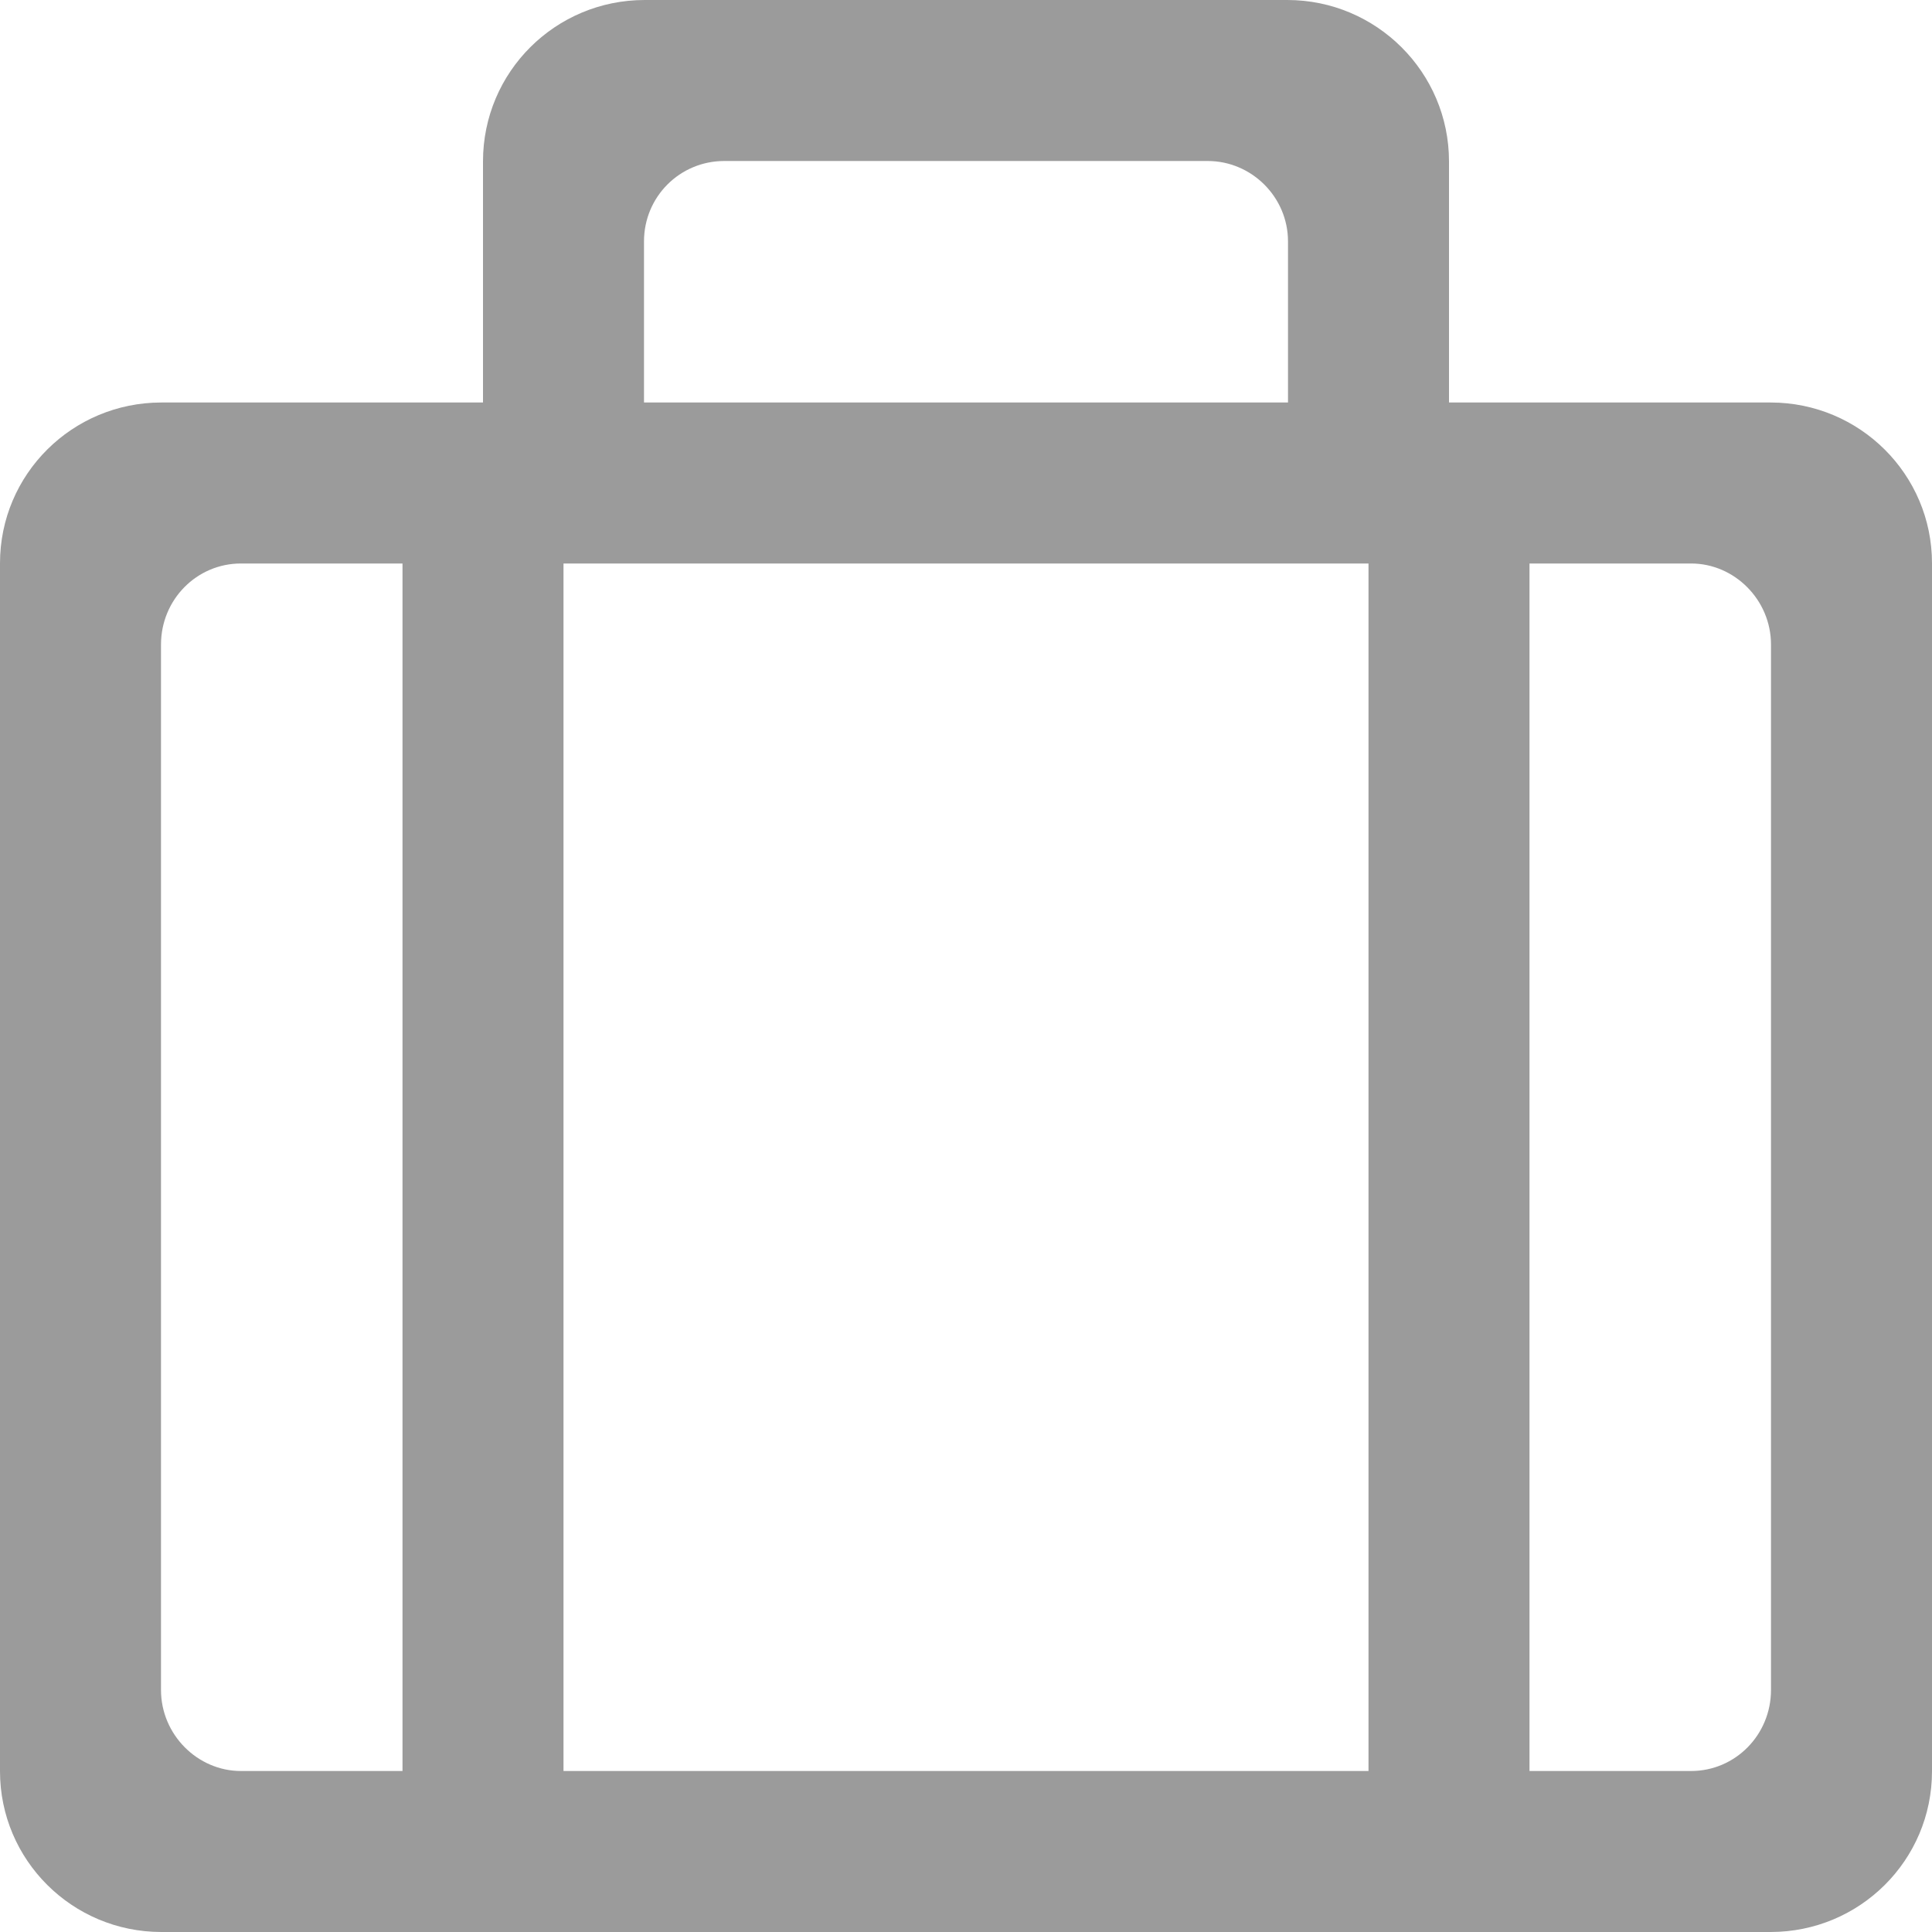
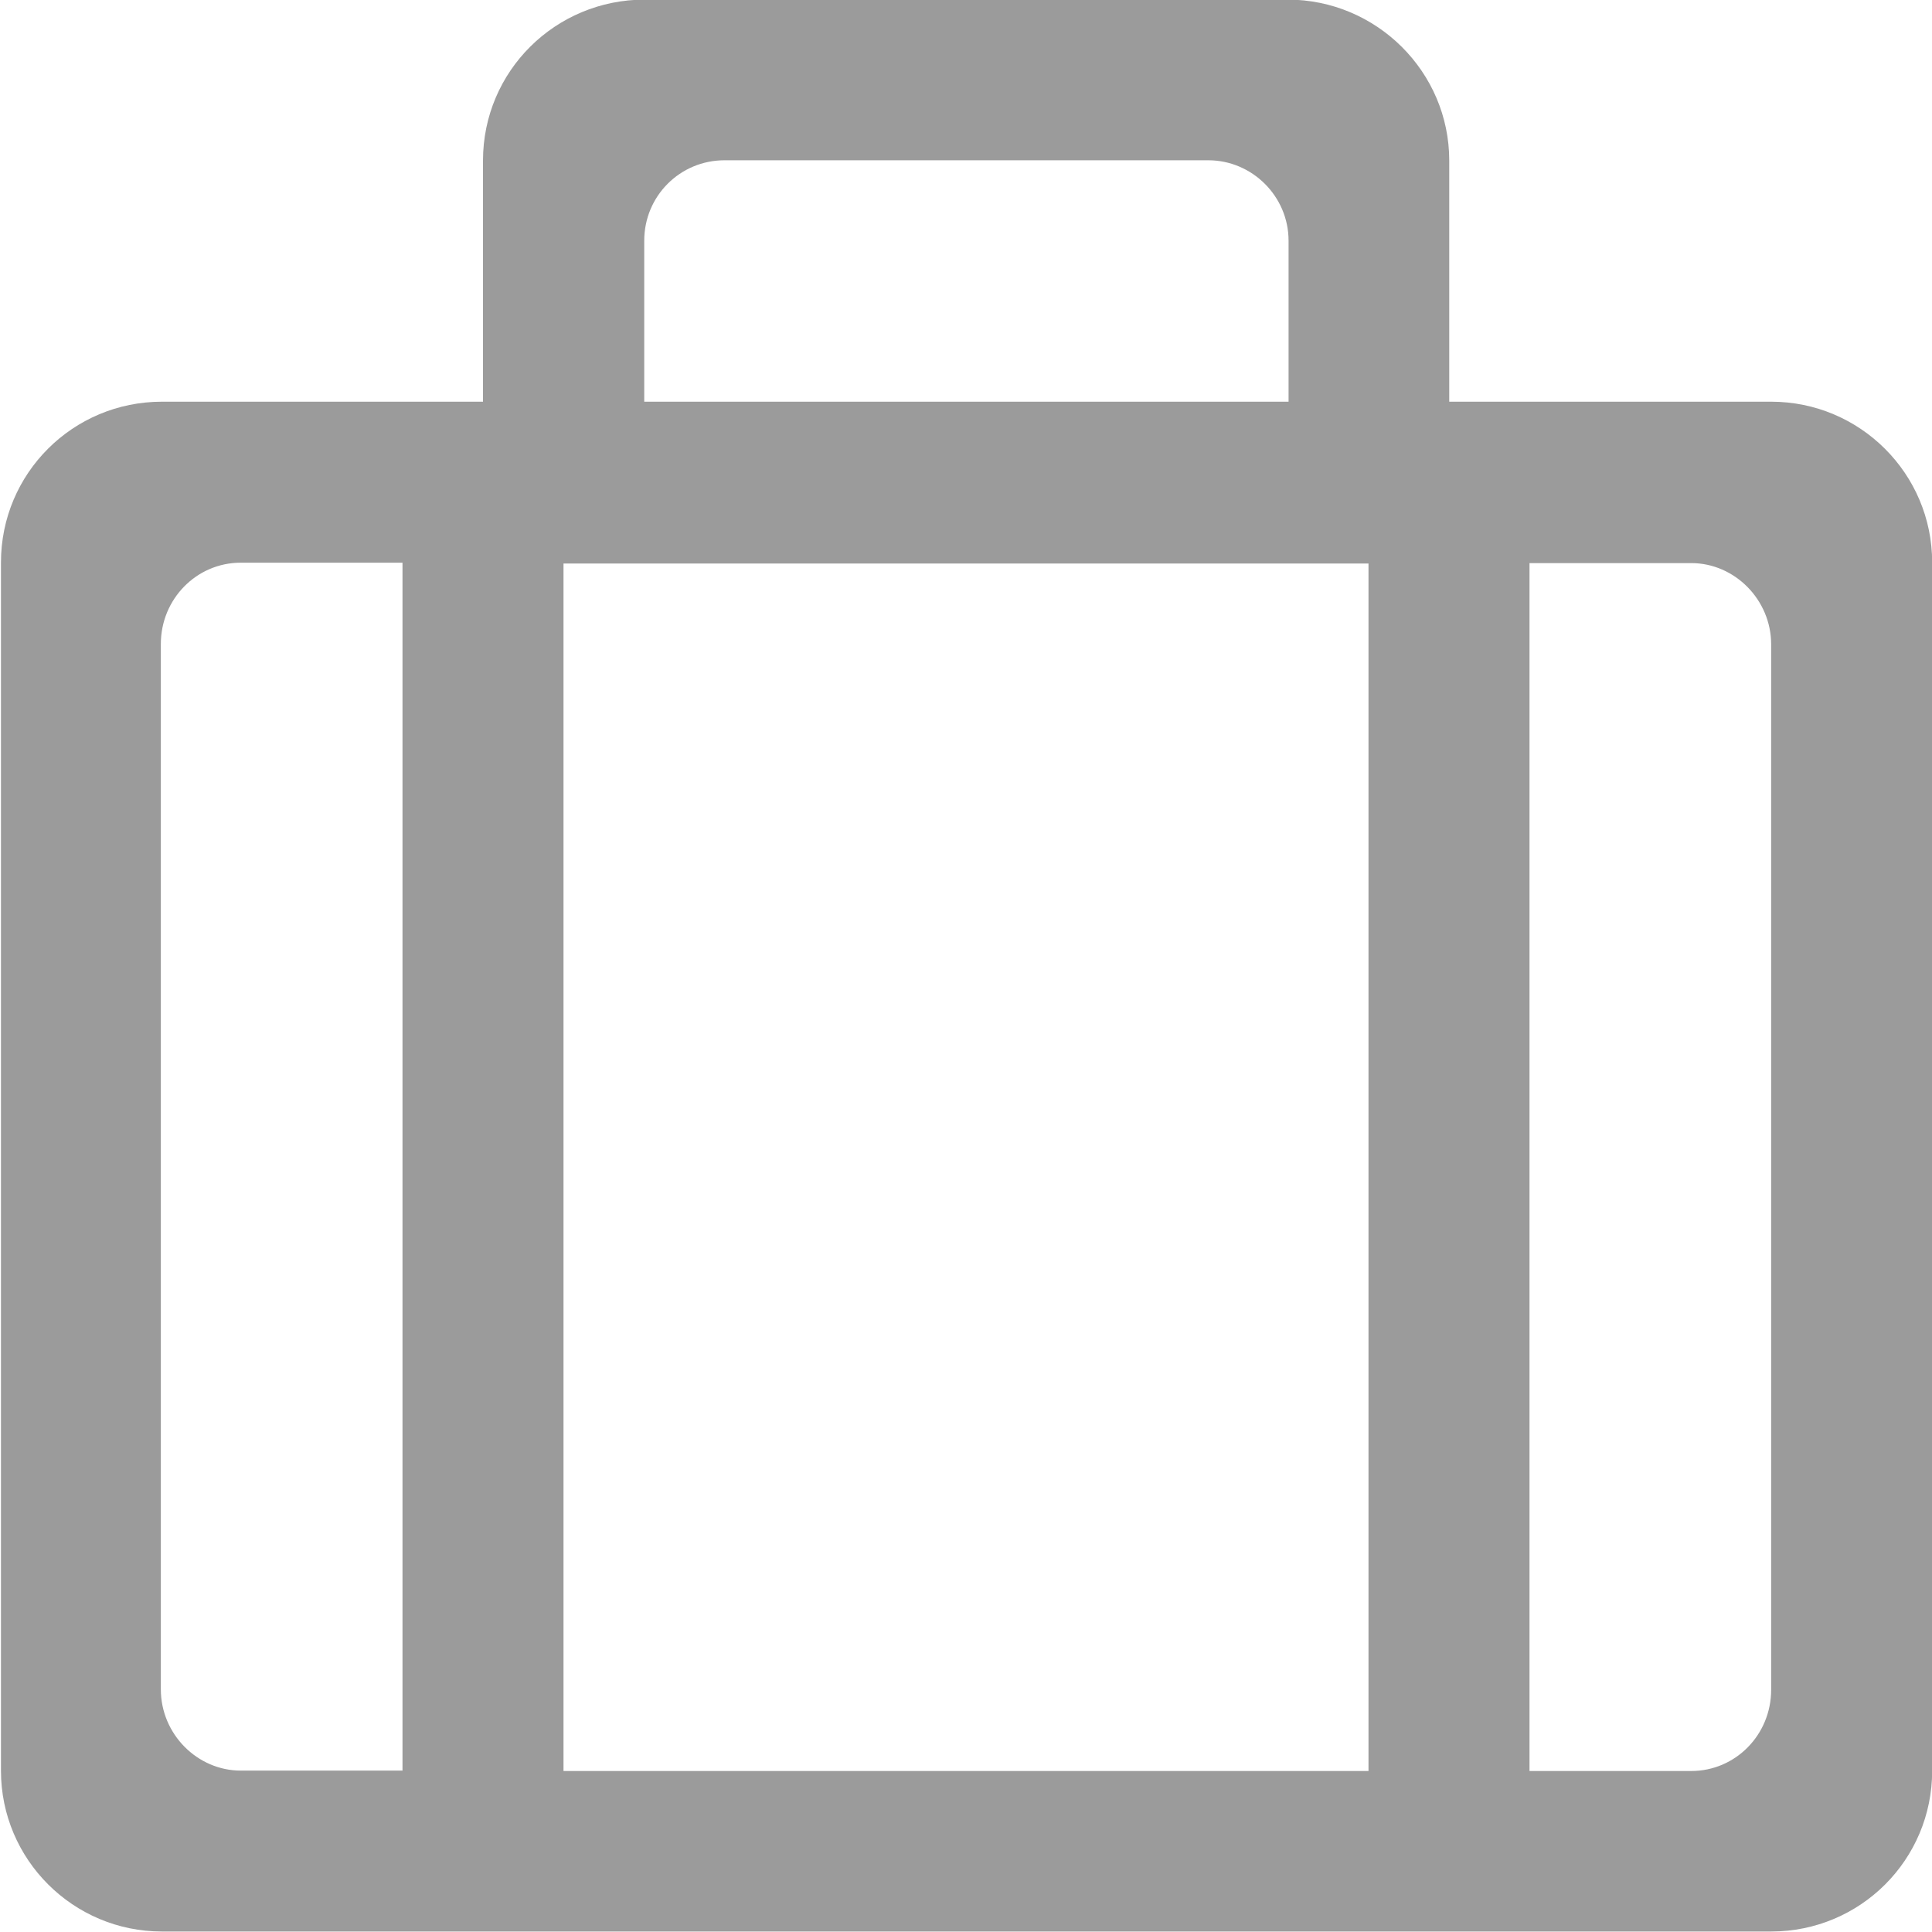
- <svg xmlns="http://www.w3.org/2000/svg" width="24px" height="24px" viewBox="0 0 24 24" version="1.1">
-   <defs />
-   <g id="Page-1" stroke="none" stroke-width="1" fill="none" fill-rule="evenodd">
-     <g id="workplace" fill="#9B9B9B">
-       <path d="M17,22 L7,22 L7,7 L17,7 L17,22 Z M19,22 L21.008,22 C21.556,22 22,21.551 22,20.993 L22,8.007 C22,7.451 21.545,7 21.008,7 L19,7 L19,22 Z M5,22 L2.992,22 C2.455,22 2,21.549 2,20.993 L2,8.007 C2,7.449 2.444,7 2.992,7 L5,7 L5,22 L5,22 Z M8,5 L6,5 C6,5 6,2.005 6,2.005 C6,0.894 6.899,0 8.009,0 L15.991,0 C17.098,0 18,0.898 18,2.005 C18,2.005 18,5 18,5 L8,5 C8,5 8,2.999 8,2.999 C8,2.443 8.446,2 8.997,2 L15.003,2 C15.547,2 16,2.447 16,2.999 L16,5 C16,5 8,5 8,5 L8,5 Z M2.005,5 C0.898,5 8.8817842e-16,5.891 8.8817842e-16,6.997 L8.8817842e-16,22.003 C8.8817842e-16,23.106 0.897,24 2.005,24 L21.995,24 C23.102,24 24,23.109 24,22.003 L24,6.997 C24,5.894 23.103,5 21.995,5 L2.005,5 Z" id="Rectangle-7" />
-     </g>
+ <svg xmlns="http://www.w3.org/2000/svg" viewBox="0 0 24 24">
+   <g fill="none" fill-rule="evenodd">
+     <path d="m17 22h-10v-15h10v15m2 0h2.01c.548 0 .992-.449.992-1.01v-12.985c0-.556-.455-1.01-.992-1.01h-2.01v15m-14 0h-2.01c-.536 0-.992-.451-.992-1.01v-12.985c0-.559.444-1.01.992-1.01h2.01v15m3-17h-2c0 0 0-2.995 0-2.995 0-1.111.899-2 2.01-2h7.983c1.107 0 2.01.898 2.01 2 0 0 0 2.995 0 2.995h-10c0 0 0-2 0-2 0-.556.446-.999.997-.999h6.01c.544 0 .997.447.997.999v2c0 0-8 0-8 0m-5.995 0c-1.107 0-2 .891-2 1.997v15.01c0 1.103.897 1.997 2 1.997h19.99c1.107 0 2-.891 2-1.997v-15.01c0-1.103-.897-1.997-2-1.997h-19.99" fill="#9b9b9b" />
  </g>
</svg>
